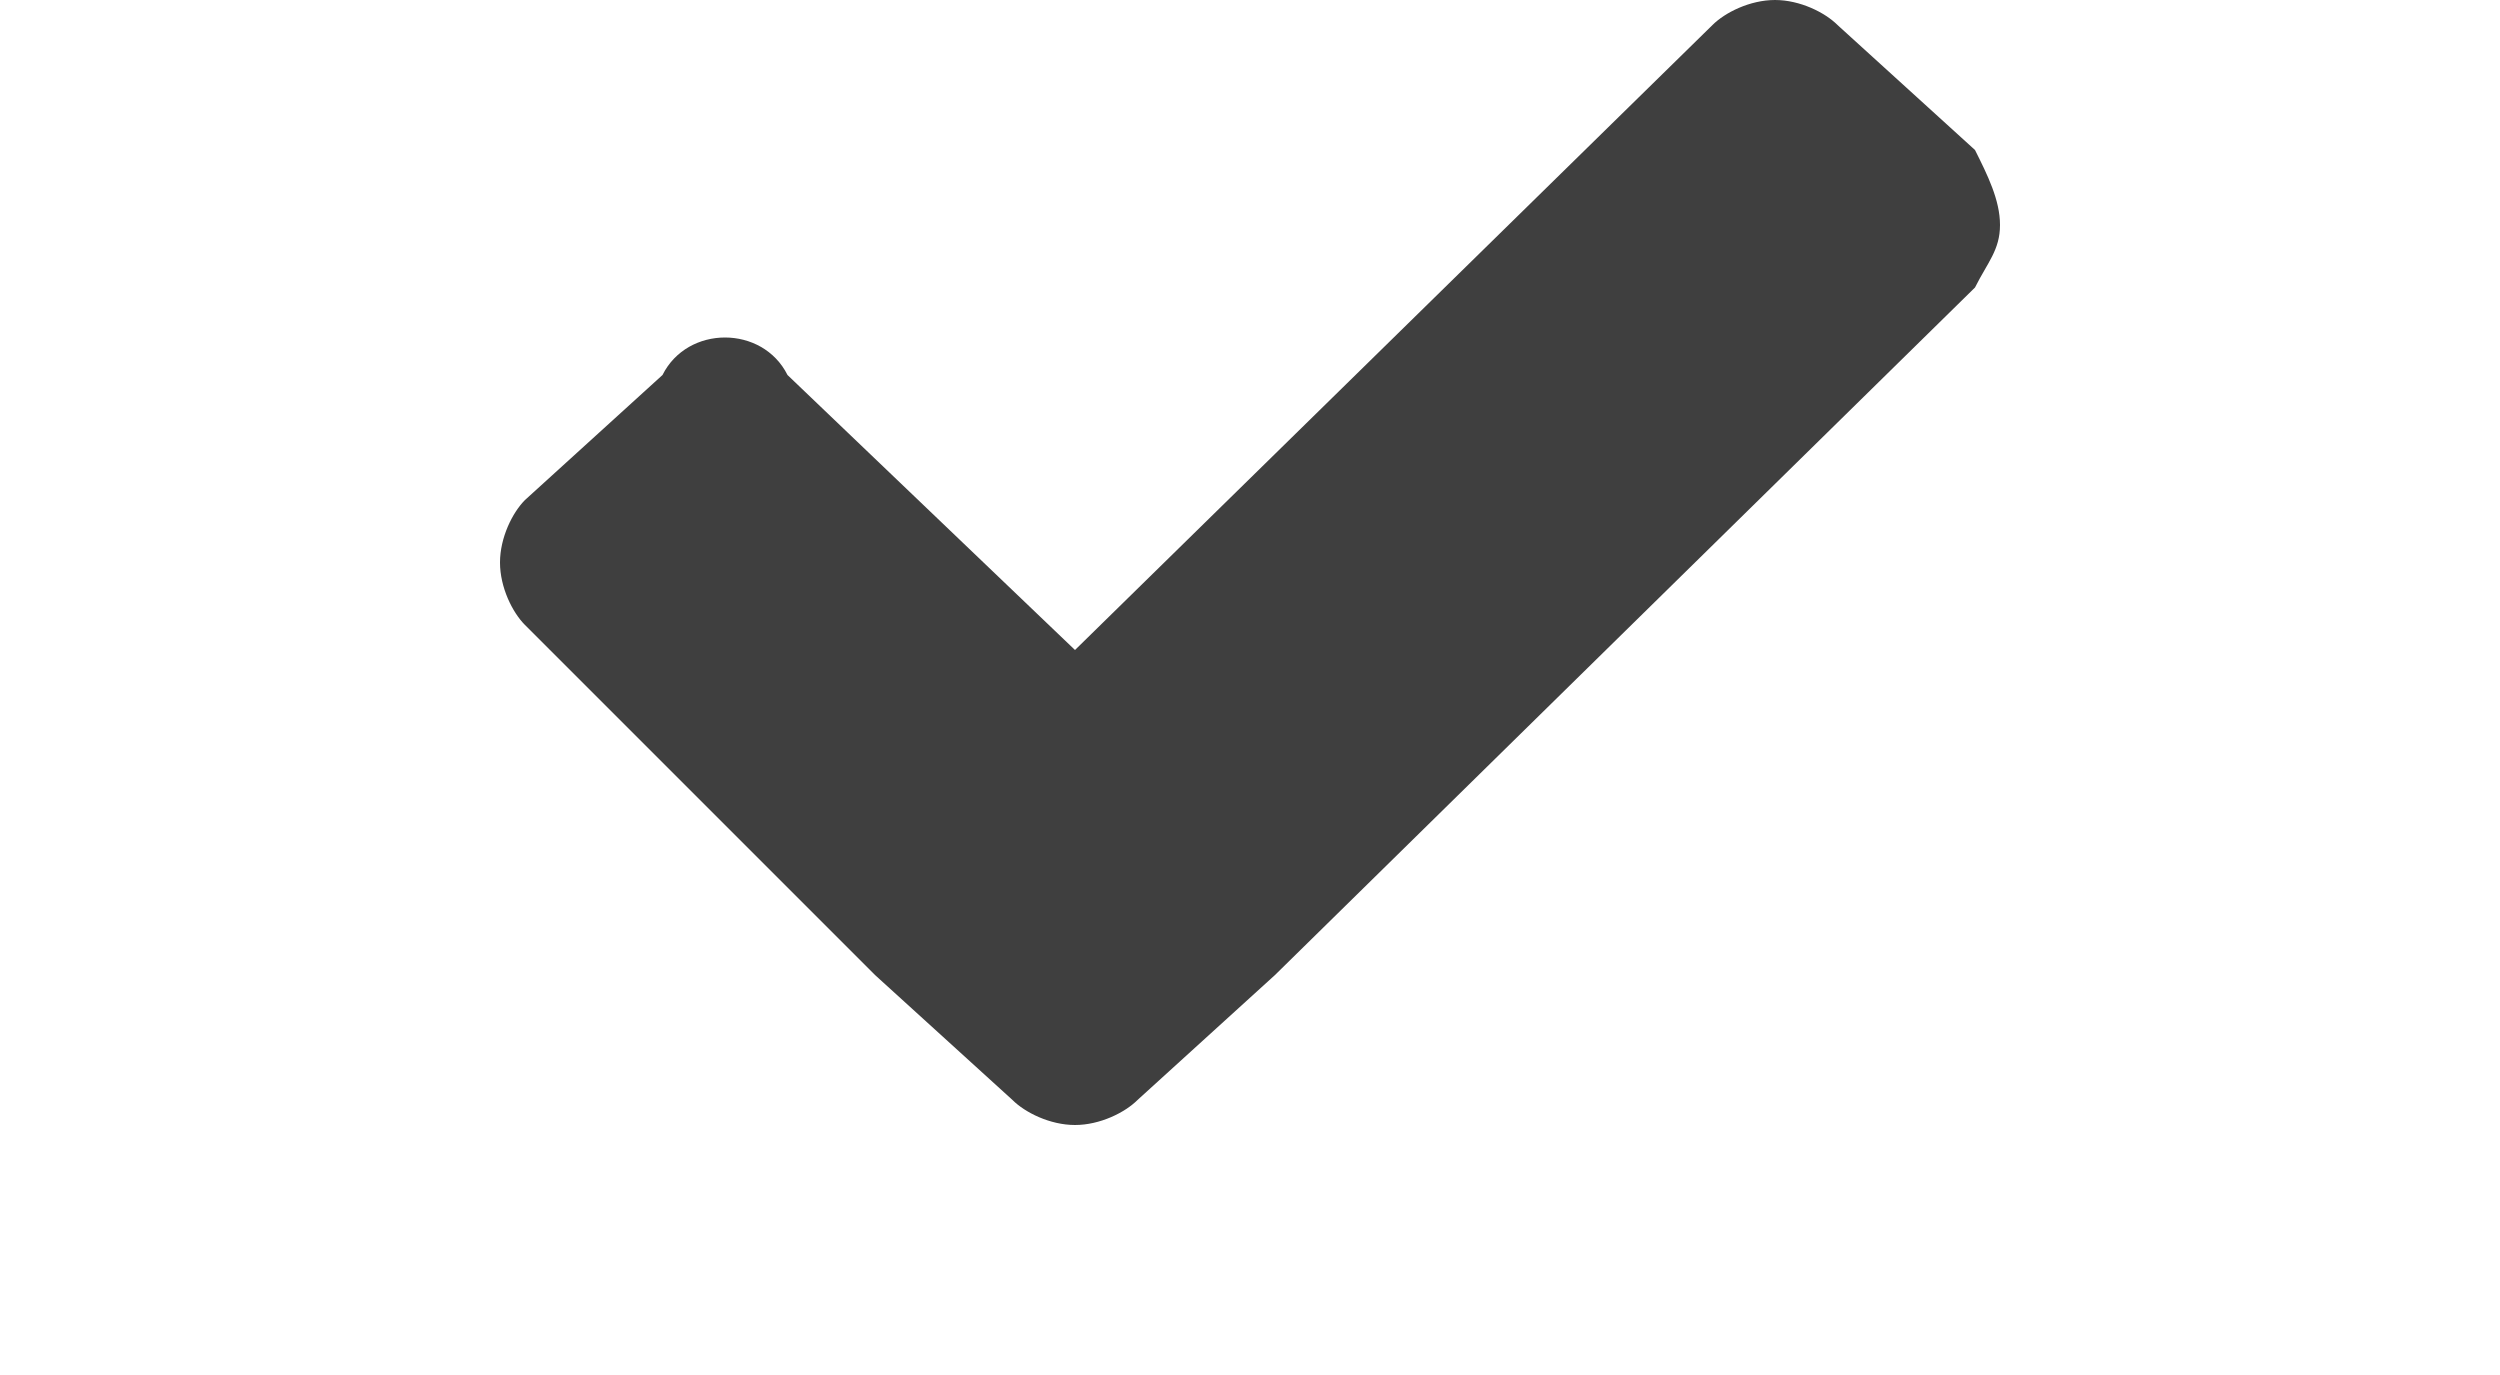
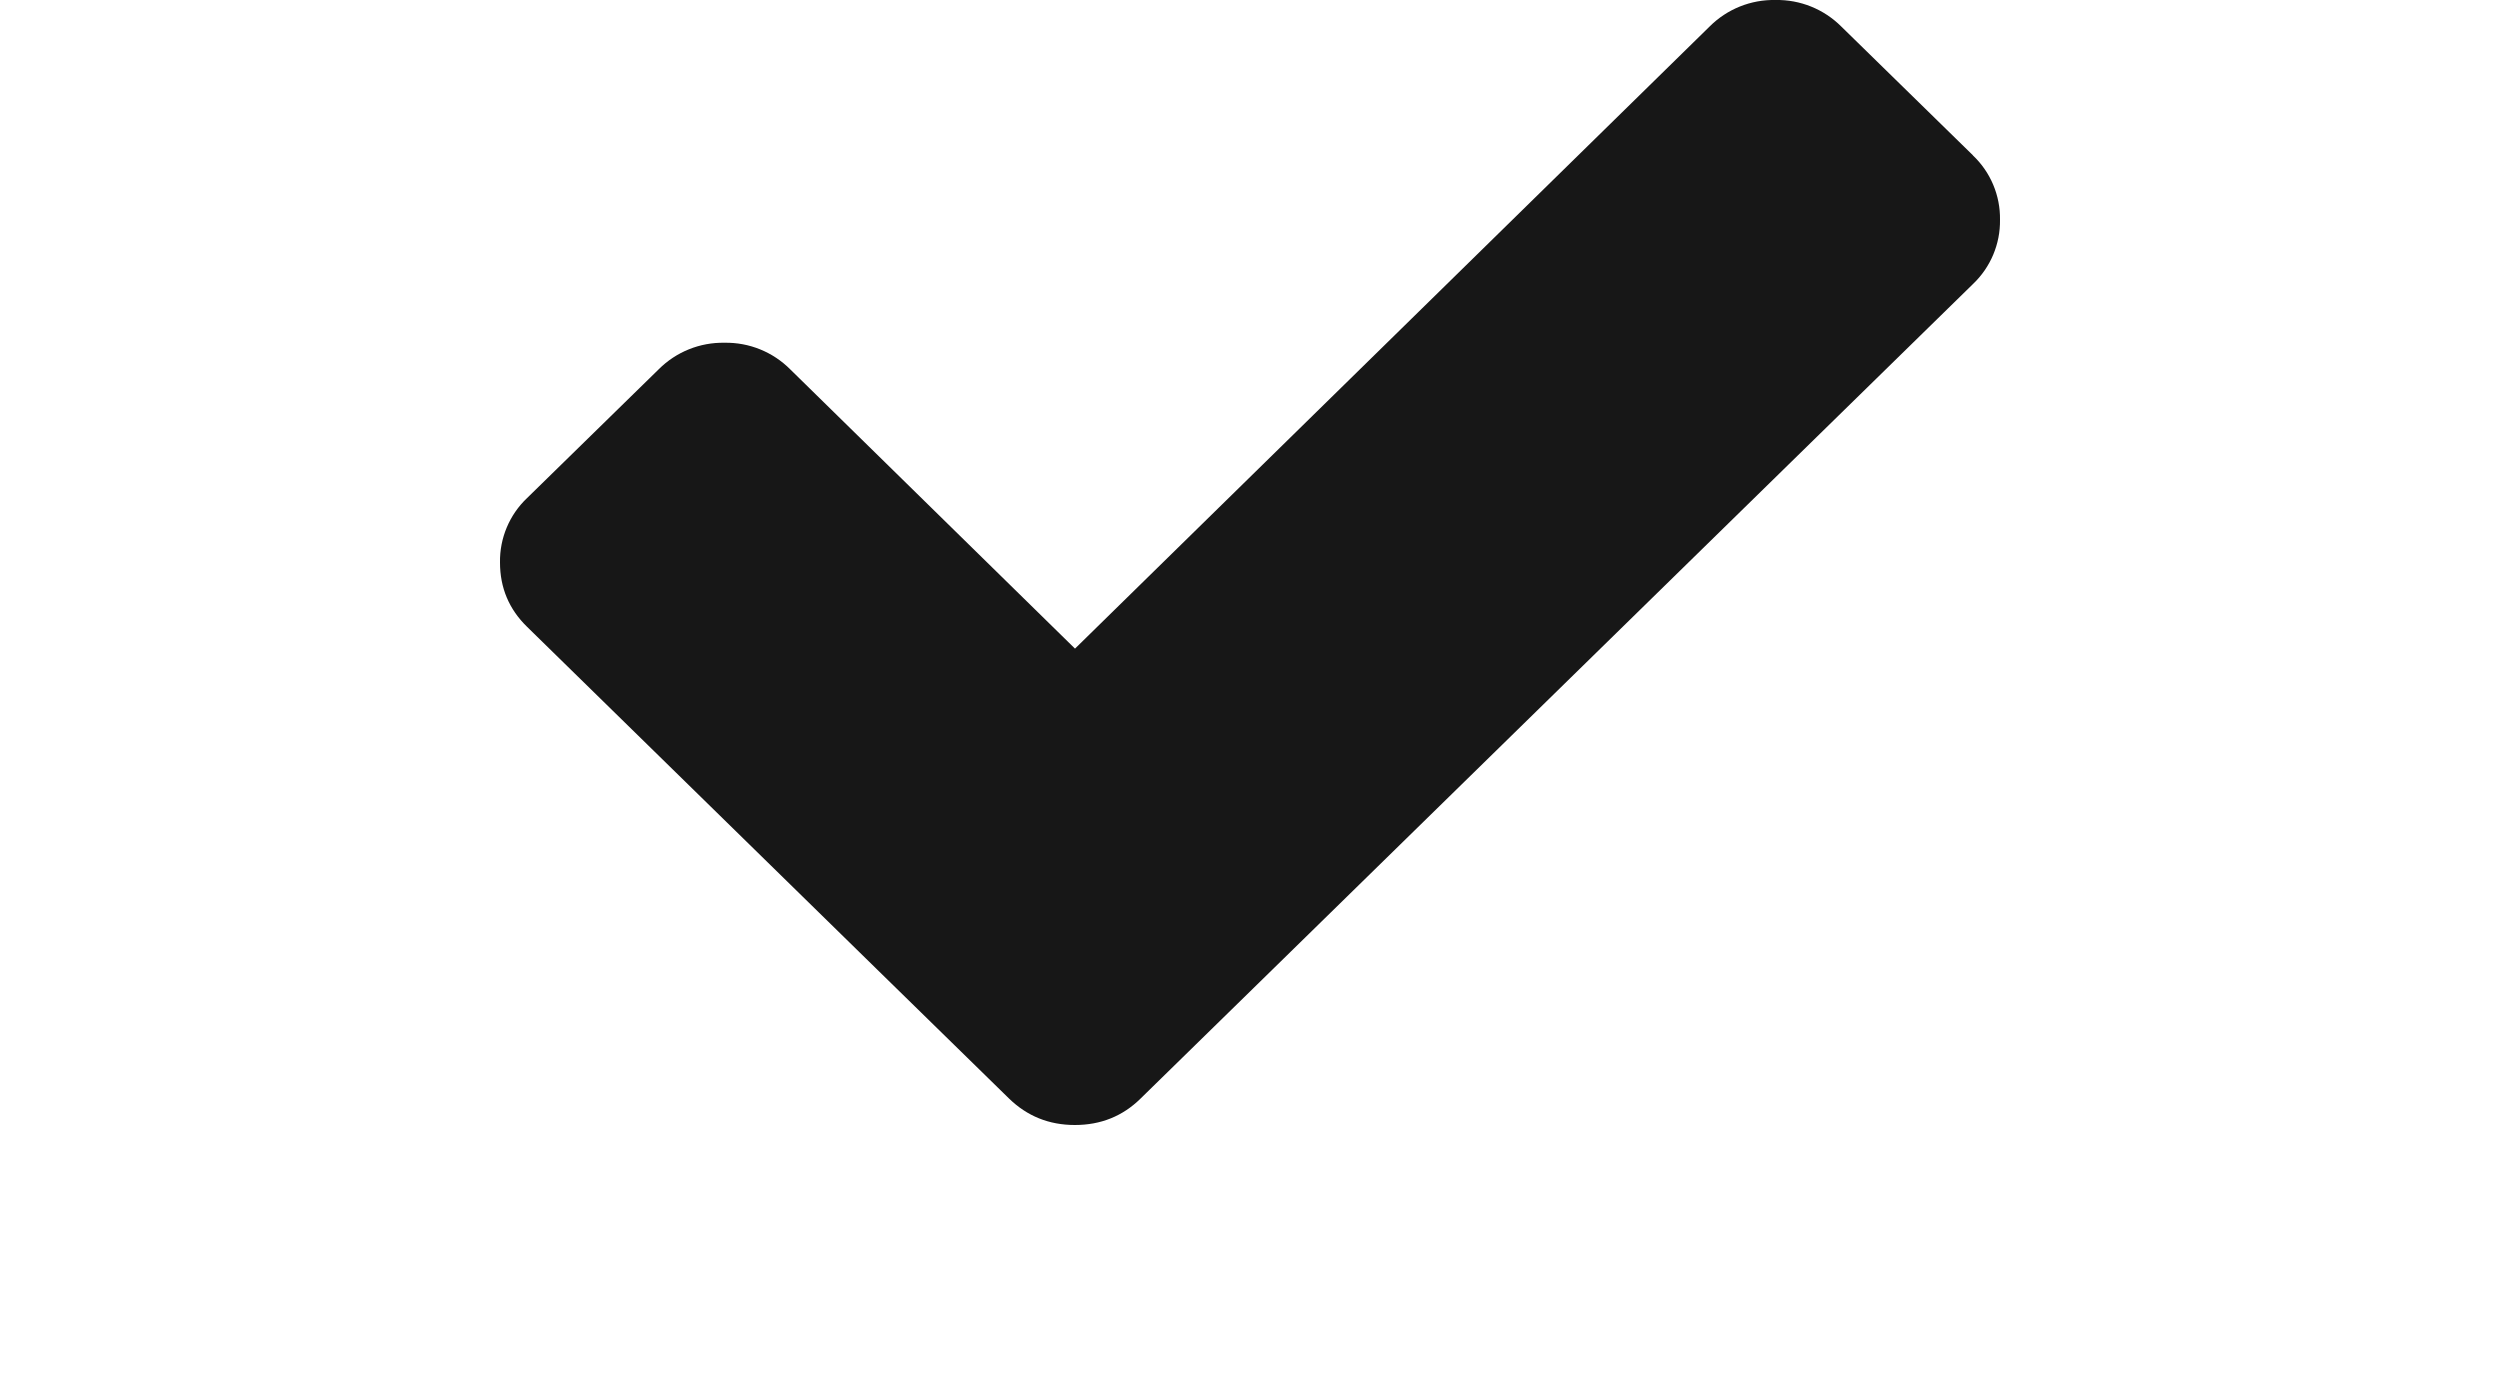
- <svg xmlns="http://www.w3.org/2000/svg" version="1.1" id="Layer_1" x="0px" y="0px" viewBox="0 0 20 11" style="enable-background:new 0 0 20 11;" xml:space="preserve">
-   <style type="text/css">
- 	.st0{fill-rule:evenodd;clip-rule:evenodd;fill:#3F3F3F;}
- </style>
-   <path class="st0" d="M15.8,1.2l-1.1-1C14.6,0.1,14.4,0,14.2,0c-0.2,0-0.4,0.1-0.5,0.2l-5.1,5L6.3,3C6.2,2.8,6,2.7,5.8,2.7  C5.6,2.7,5.4,2.8,5.3,3L4.2,4C4.1,4.1,4,4.3,4,4.5C4,4.7,4.1,4.9,4.2,5L7,7.8l1.1,1C8.2,8.9,8.4,9,8.6,9C8.8,9,9,8.9,9.1,8.8l1.1-1  l5.6-5.5C15.9,2.1,16,2,16,1.8C16,1.6,15.9,1.4,15.8,1.2L15.8,1.2z" />
+ <svg xmlns="http://www.w3.org/2000/svg" width="20" height="11" viewBox="0 0 20 11">
+   <path fill="#171717" fill-rule="evenodd" d="M15.783 1.242L14.73.212A.725.725 0 0 0 14.204 0a.725.725 0 0 0-.527.212L8.6 5.189 6.322 2.955a.724.724 0 0 0-.526-.213.725.725 0 0 0-.526.212l-1.053 1.03A.695.695 0 0 0 4 4.5c0 .202.072.374.217.515l2.802 2.743 1.053 1.03c.145.141.32.212.527.212.206 0 .382-.07.526-.212l1.053-1.03 5.605-5.485A.695.695 0 0 0 16 1.758a.694.694 0 0 0-.217-.515z" />
</svg>
